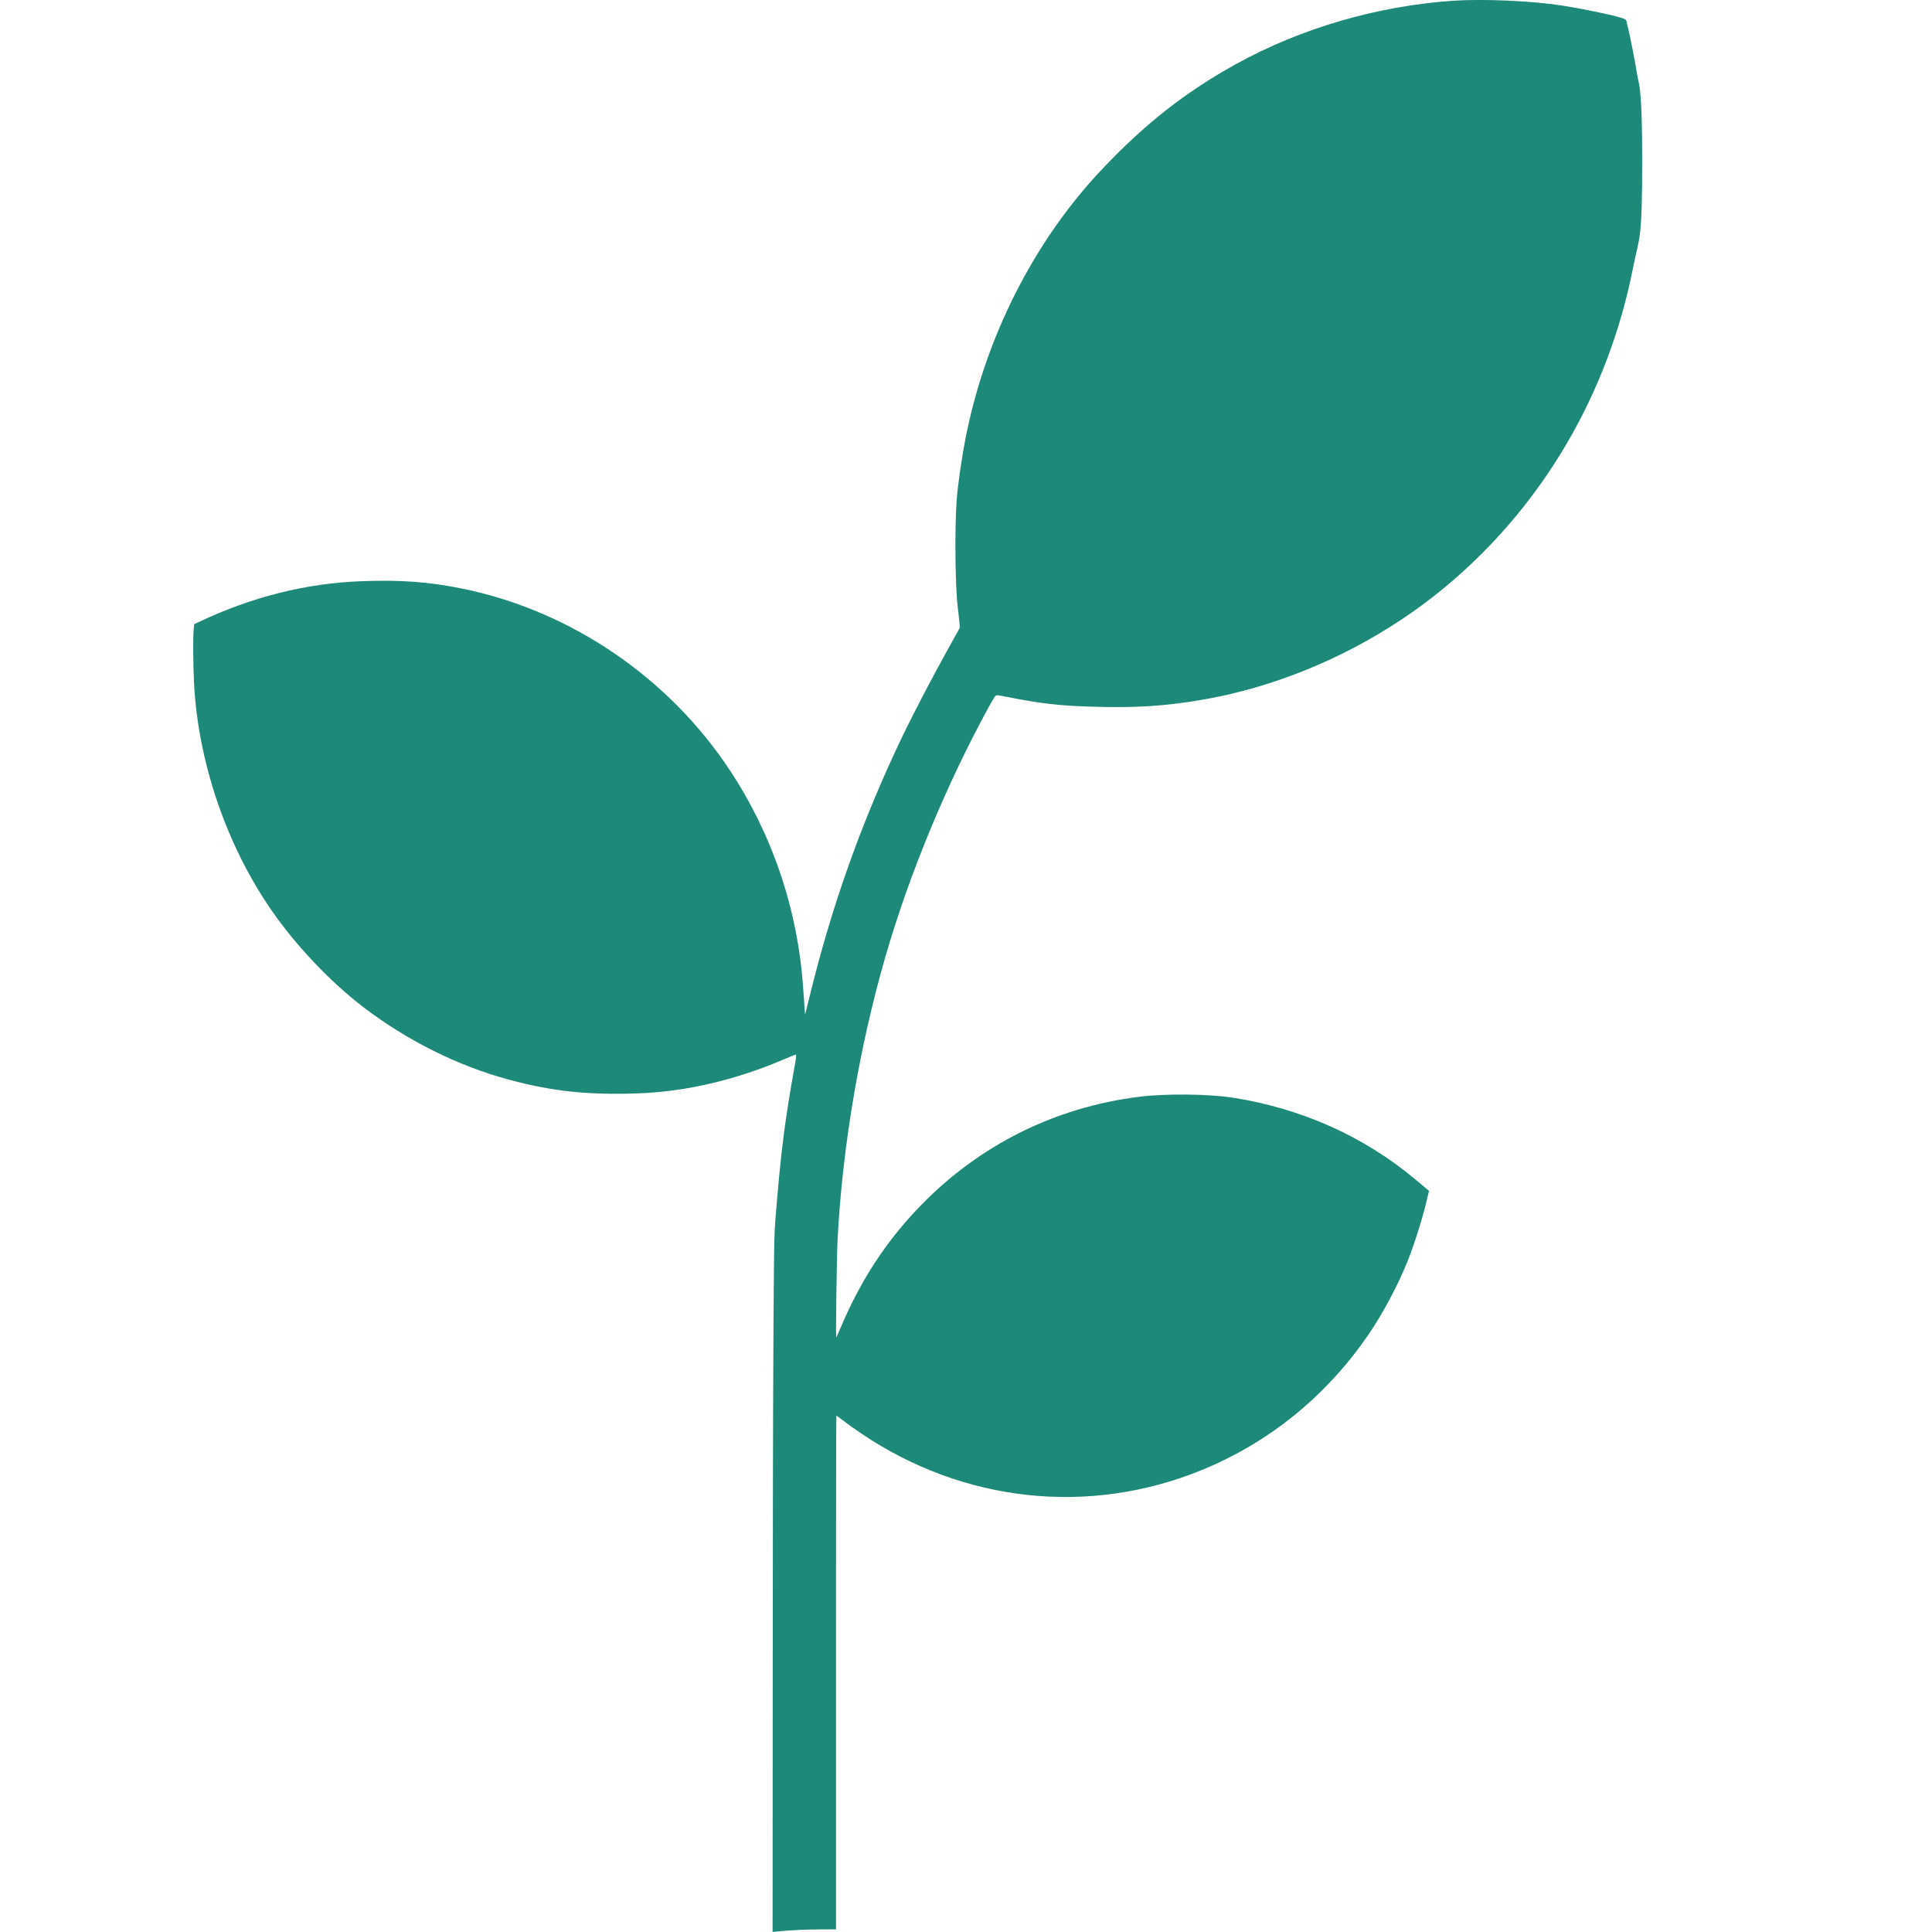
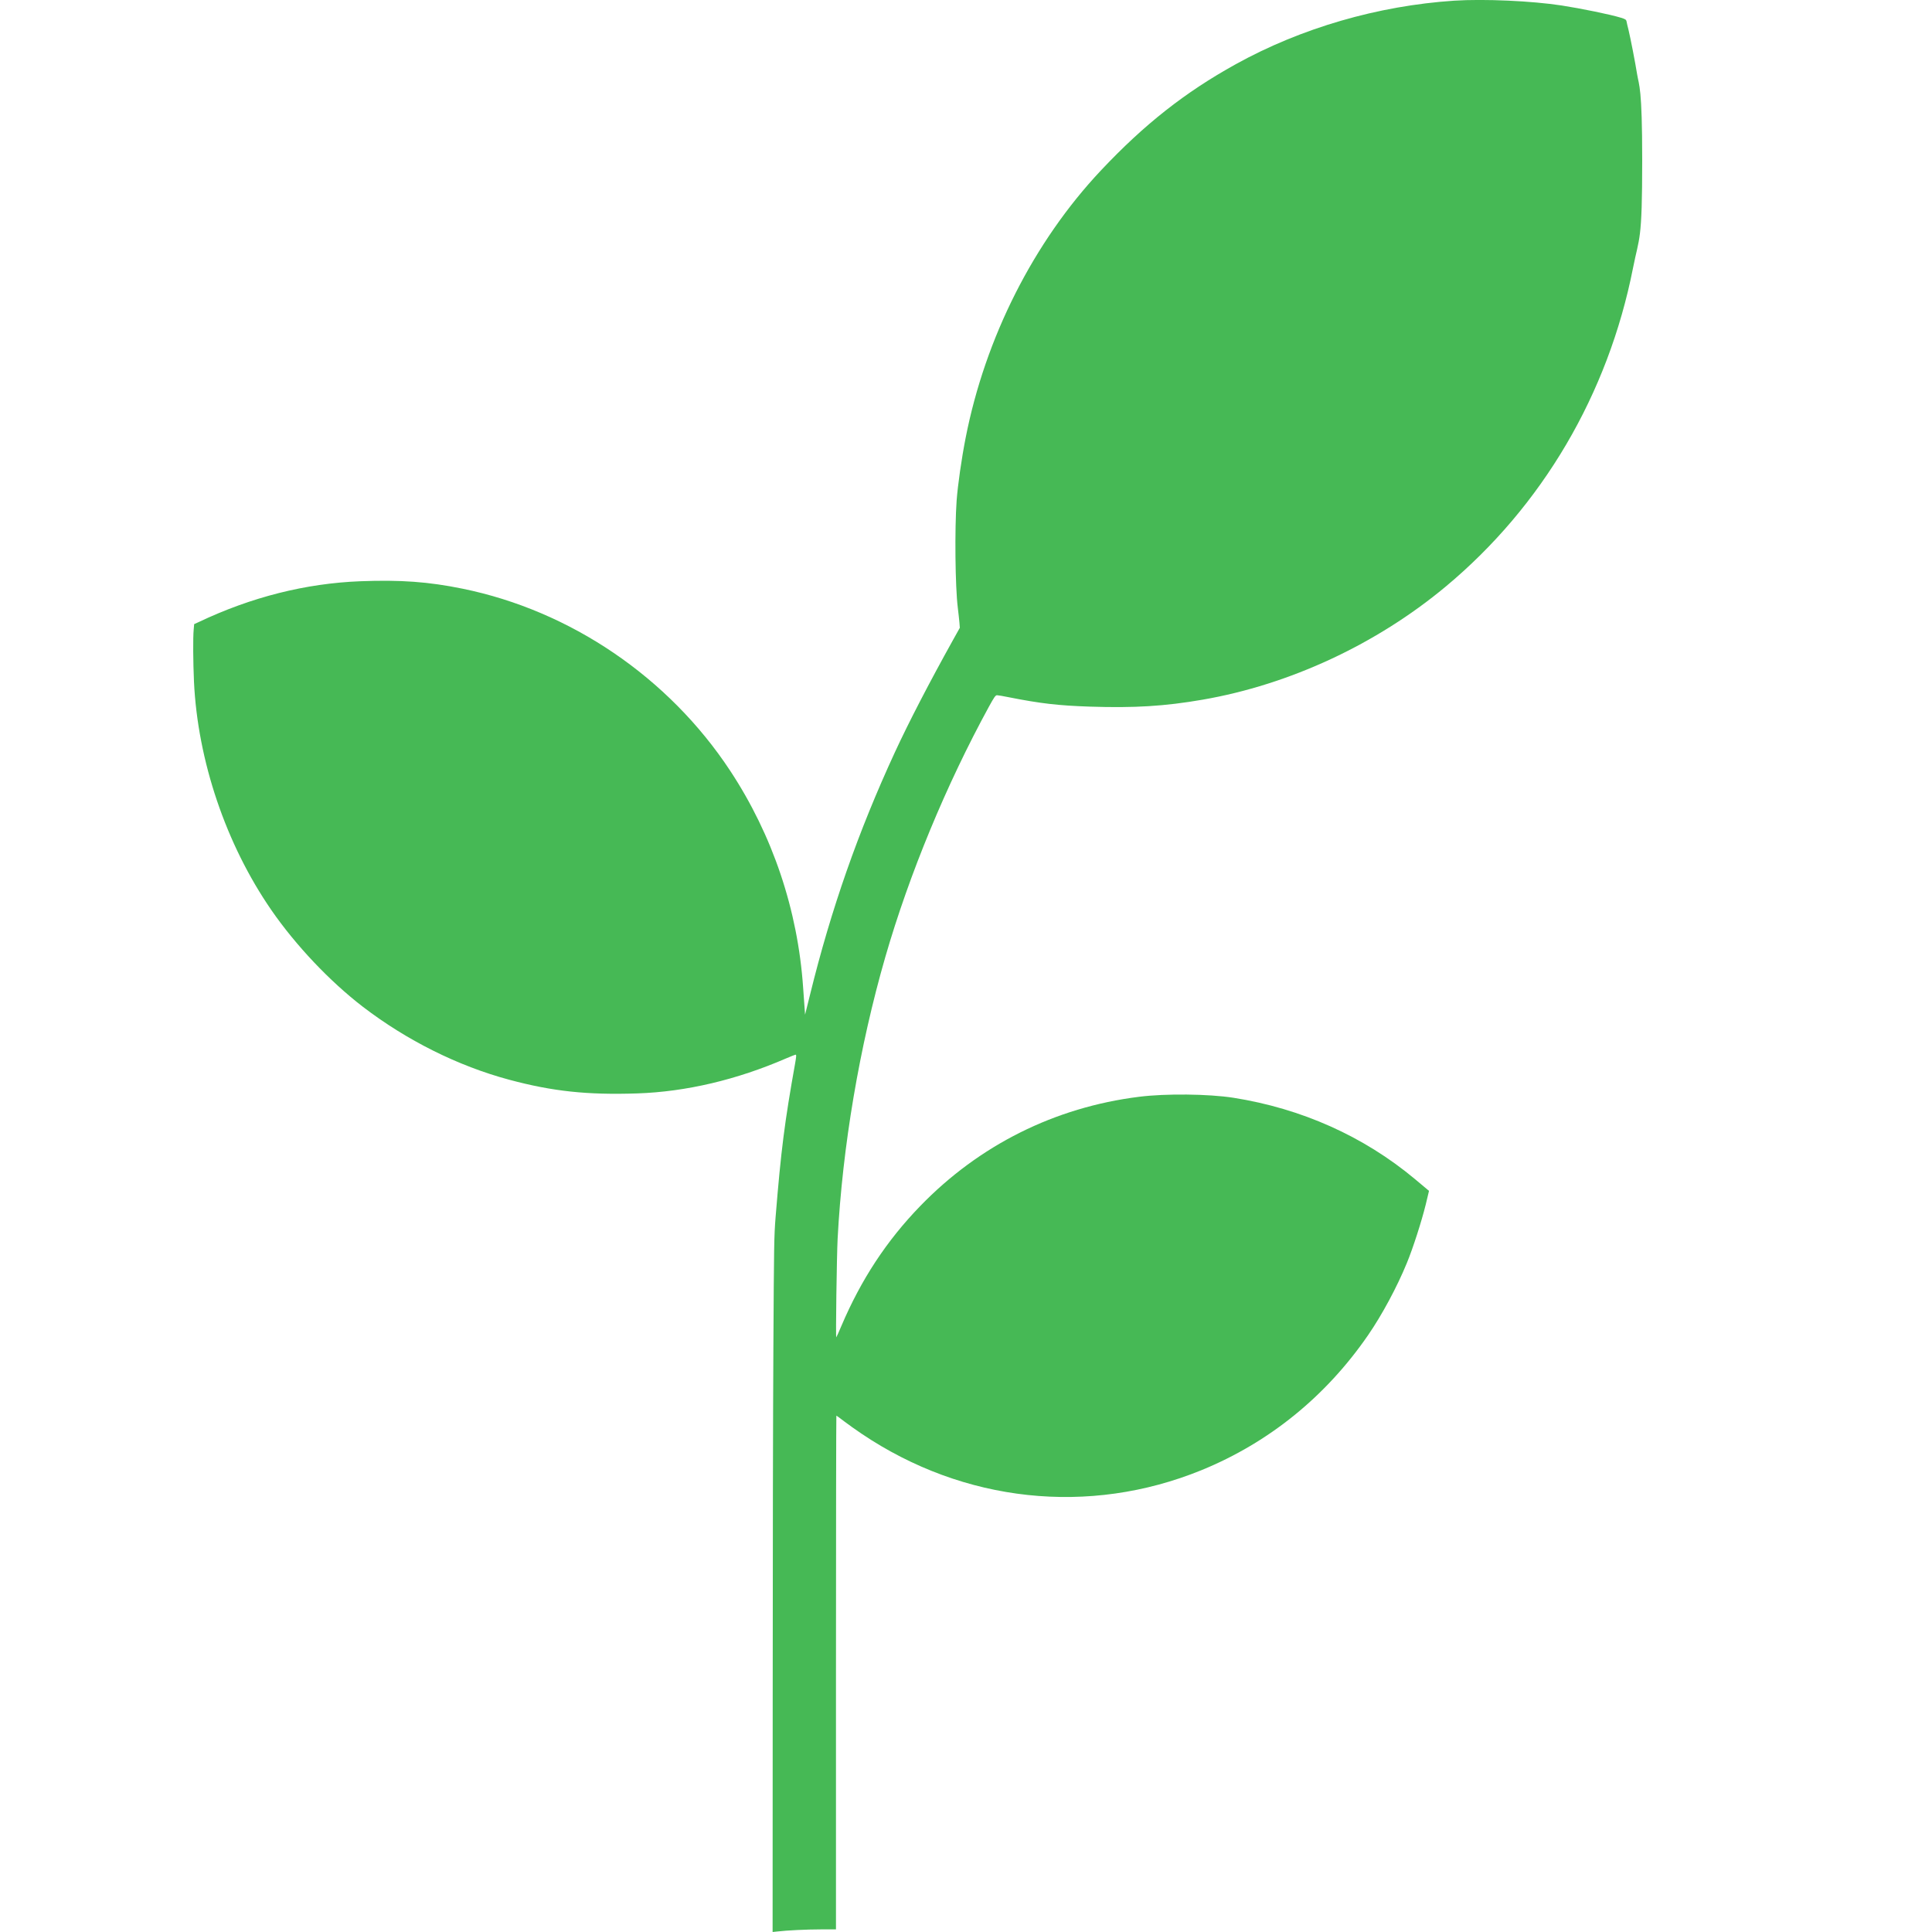
<svg xmlns="http://www.w3.org/2000/svg" width="20" height="20" viewBox="0 0 20 20" fill="none">
-   <path fill-rule="evenodd" clip-rule="evenodd" d="M15.054 0.007C14.266 0.059 13.469 0.29 12.792 0.665C12.266 0.956 11.844 1.289 11.398 1.763C10.701 2.503 10.199 3.496 9.996 4.534C9.954 4.747 9.915 5.02 9.903 5.182C9.882 5.476 9.888 6.073 9.915 6.29C9.922 6.345 9.929 6.415 9.932 6.445L9.936 6.499L9.864 6.628C9.622 7.063 9.407 7.477 9.264 7.787C8.885 8.607 8.603 9.411 8.386 10.295L8.334 10.504L8.329 10.433C8.326 10.394 8.32 10.3 8.314 10.224C8.259 9.42 7.998 8.645 7.559 7.979C6.922 7.012 5.906 6.322 4.788 6.094C4.435 6.022 4.146 6.001 3.73 6.017C3.164 6.039 2.601 6.181 2.056 6.44L2.01 6.461L2.005 6.518C1.997 6.602 1.999 6.852 2.008 7.055C2.046 7.874 2.339 8.74 2.809 9.421C3.061 9.786 3.414 10.159 3.755 10.421C4.21 10.77 4.741 11.035 5.27 11.177C5.721 11.298 6.078 11.336 6.596 11.319C7.102 11.302 7.627 11.178 8.139 10.956C8.187 10.935 8.232 10.918 8.237 10.918C8.245 10.918 8.243 10.939 8.232 11.003C8.122 11.618 8.085 11.907 8.029 12.598C8.013 12.796 8.012 12.893 8.006 13.944C8.002 14.568 7.999 16.185 7.999 17.539L7.998 20L8.044 19.995C8.144 19.983 8.349 19.973 8.498 19.973L8.654 19.973V17.314C8.654 15.852 8.656 14.655 8.658 14.655C8.661 14.655 8.696 14.681 8.738 14.713C8.78 14.745 8.861 14.803 8.918 14.841C9.977 15.555 11.273 15.694 12.438 15.219C13.137 14.933 13.726 14.456 14.164 13.819C14.307 13.611 14.462 13.323 14.564 13.074C14.627 12.921 14.714 12.651 14.759 12.47L14.793 12.328L14.773 12.311C14.761 12.301 14.703 12.252 14.644 12.203C14.115 11.762 13.472 11.475 12.768 11.364C12.511 11.324 12.067 11.319 11.791 11.354C10.92 11.463 10.138 11.853 9.526 12.485C9.178 12.844 8.914 13.246 8.71 13.726C8.684 13.788 8.66 13.841 8.657 13.844C8.65 13.85 8.662 13.001 8.671 12.824C8.721 11.871 8.897 10.834 9.165 9.906C9.414 9.045 9.796 8.123 10.237 7.316C10.292 7.216 10.305 7.197 10.321 7.197C10.332 7.197 10.387 7.206 10.444 7.218C10.773 7.283 10.956 7.304 11.283 7.315C11.744 7.33 12.057 7.311 12.45 7.243C13.351 7.087 14.249 6.669 14.965 6.073C15.965 5.24 16.647 4.081 16.905 2.774C16.97 2.443 17 2.515 17 1.66C17 0.898 16.967 0.888 16.948 0.772C16.927 0.642 16.881 0.405 16.858 0.308C16.849 0.273 16.84 0.235 16.838 0.222C16.834 0.203 16.825 0.197 16.778 0.183C16.672 0.15 16.368 0.088 16.168 0.057C15.856 0.009 15.363 -0.013 15.054 0.007Z" fill="#1D8A79" />
+   <path fill-rule="evenodd" clip-rule="evenodd" d="M15.054 0.007C14.266 0.059 13.469 0.29 12.792 0.665C12.266 0.956 11.844 1.289 11.398 1.763C10.701 2.503 10.199 3.496 9.996 4.534C9.954 4.747 9.915 5.02 9.903 5.182C9.882 5.476 9.888 6.073 9.915 6.29C9.922 6.345 9.929 6.415 9.932 6.445L9.936 6.499L9.864 6.628C9.622 7.063 9.407 7.477 9.264 7.787C8.885 8.607 8.603 9.411 8.386 10.295L8.334 10.504L8.329 10.433C8.326 10.394 8.32 10.3 8.314 10.224C8.259 9.42 7.998 8.645 7.559 7.979C6.922 7.012 5.906 6.322 4.788 6.094C4.435 6.022 4.146 6.001 3.73 6.017C3.164 6.039 2.601 6.181 2.056 6.44L2.01 6.461L2.005 6.518C1.997 6.602 1.999 6.852 2.008 7.055C2.046 7.874 2.339 8.74 2.809 9.421C3.061 9.786 3.414 10.159 3.755 10.421C4.21 10.77 4.741 11.035 5.27 11.177C5.721 11.298 6.078 11.336 6.596 11.319C7.102 11.302 7.627 11.178 8.139 10.956C8.187 10.935 8.232 10.918 8.237 10.918C8.245 10.918 8.243 10.939 8.232 11.003C8.122 11.618 8.085 11.907 8.029 12.598C8.013 12.796 8.012 12.893 8.006 13.944C8.002 14.568 7.999 16.185 7.999 17.539L7.998 20L8.044 19.995C8.144 19.983 8.349 19.973 8.498 19.973L8.654 19.973V17.314C8.654 15.852 8.656 14.655 8.658 14.655C8.661 14.655 8.696 14.681 8.738 14.713C8.78 14.745 8.861 14.803 8.918 14.841C9.977 15.555 11.273 15.694 12.438 15.219C13.137 14.933 13.726 14.456 14.164 13.819C14.307 13.611 14.462 13.323 14.564 13.074C14.627 12.921 14.714 12.651 14.759 12.47L14.793 12.328L14.773 12.311C14.761 12.301 14.703 12.252 14.644 12.203C14.115 11.762 13.472 11.475 12.768 11.364C12.511 11.324 12.067 11.319 11.791 11.354C10.92 11.463 10.138 11.853 9.526 12.485C9.178 12.844 8.914 13.246 8.71 13.726C8.684 13.788 8.66 13.841 8.657 13.844C8.65 13.85 8.662 13.001 8.671 12.824C8.721 11.871 8.897 10.834 9.165 9.906C9.414 9.045 9.796 8.123 10.237 7.316C10.292 7.216 10.305 7.197 10.321 7.197C10.332 7.197 10.387 7.206 10.444 7.218C10.773 7.283 10.956 7.304 11.283 7.315C11.744 7.33 12.057 7.311 12.45 7.243C13.351 7.087 14.249 6.669 14.965 6.073C15.965 5.24 16.647 4.081 16.905 2.774C16.97 2.443 17 2.515 17 1.66C17 0.898 16.967 0.888 16.948 0.772C16.927 0.642 16.881 0.405 16.858 0.308C16.849 0.273 16.84 0.235 16.838 0.222C16.834 0.203 16.825 0.197 16.778 0.183C16.672 0.15 16.368 0.088 16.168 0.057C15.856 0.009 15.363 -0.013 15.054 0.007Z" fill="#46B955" />
</svg>
